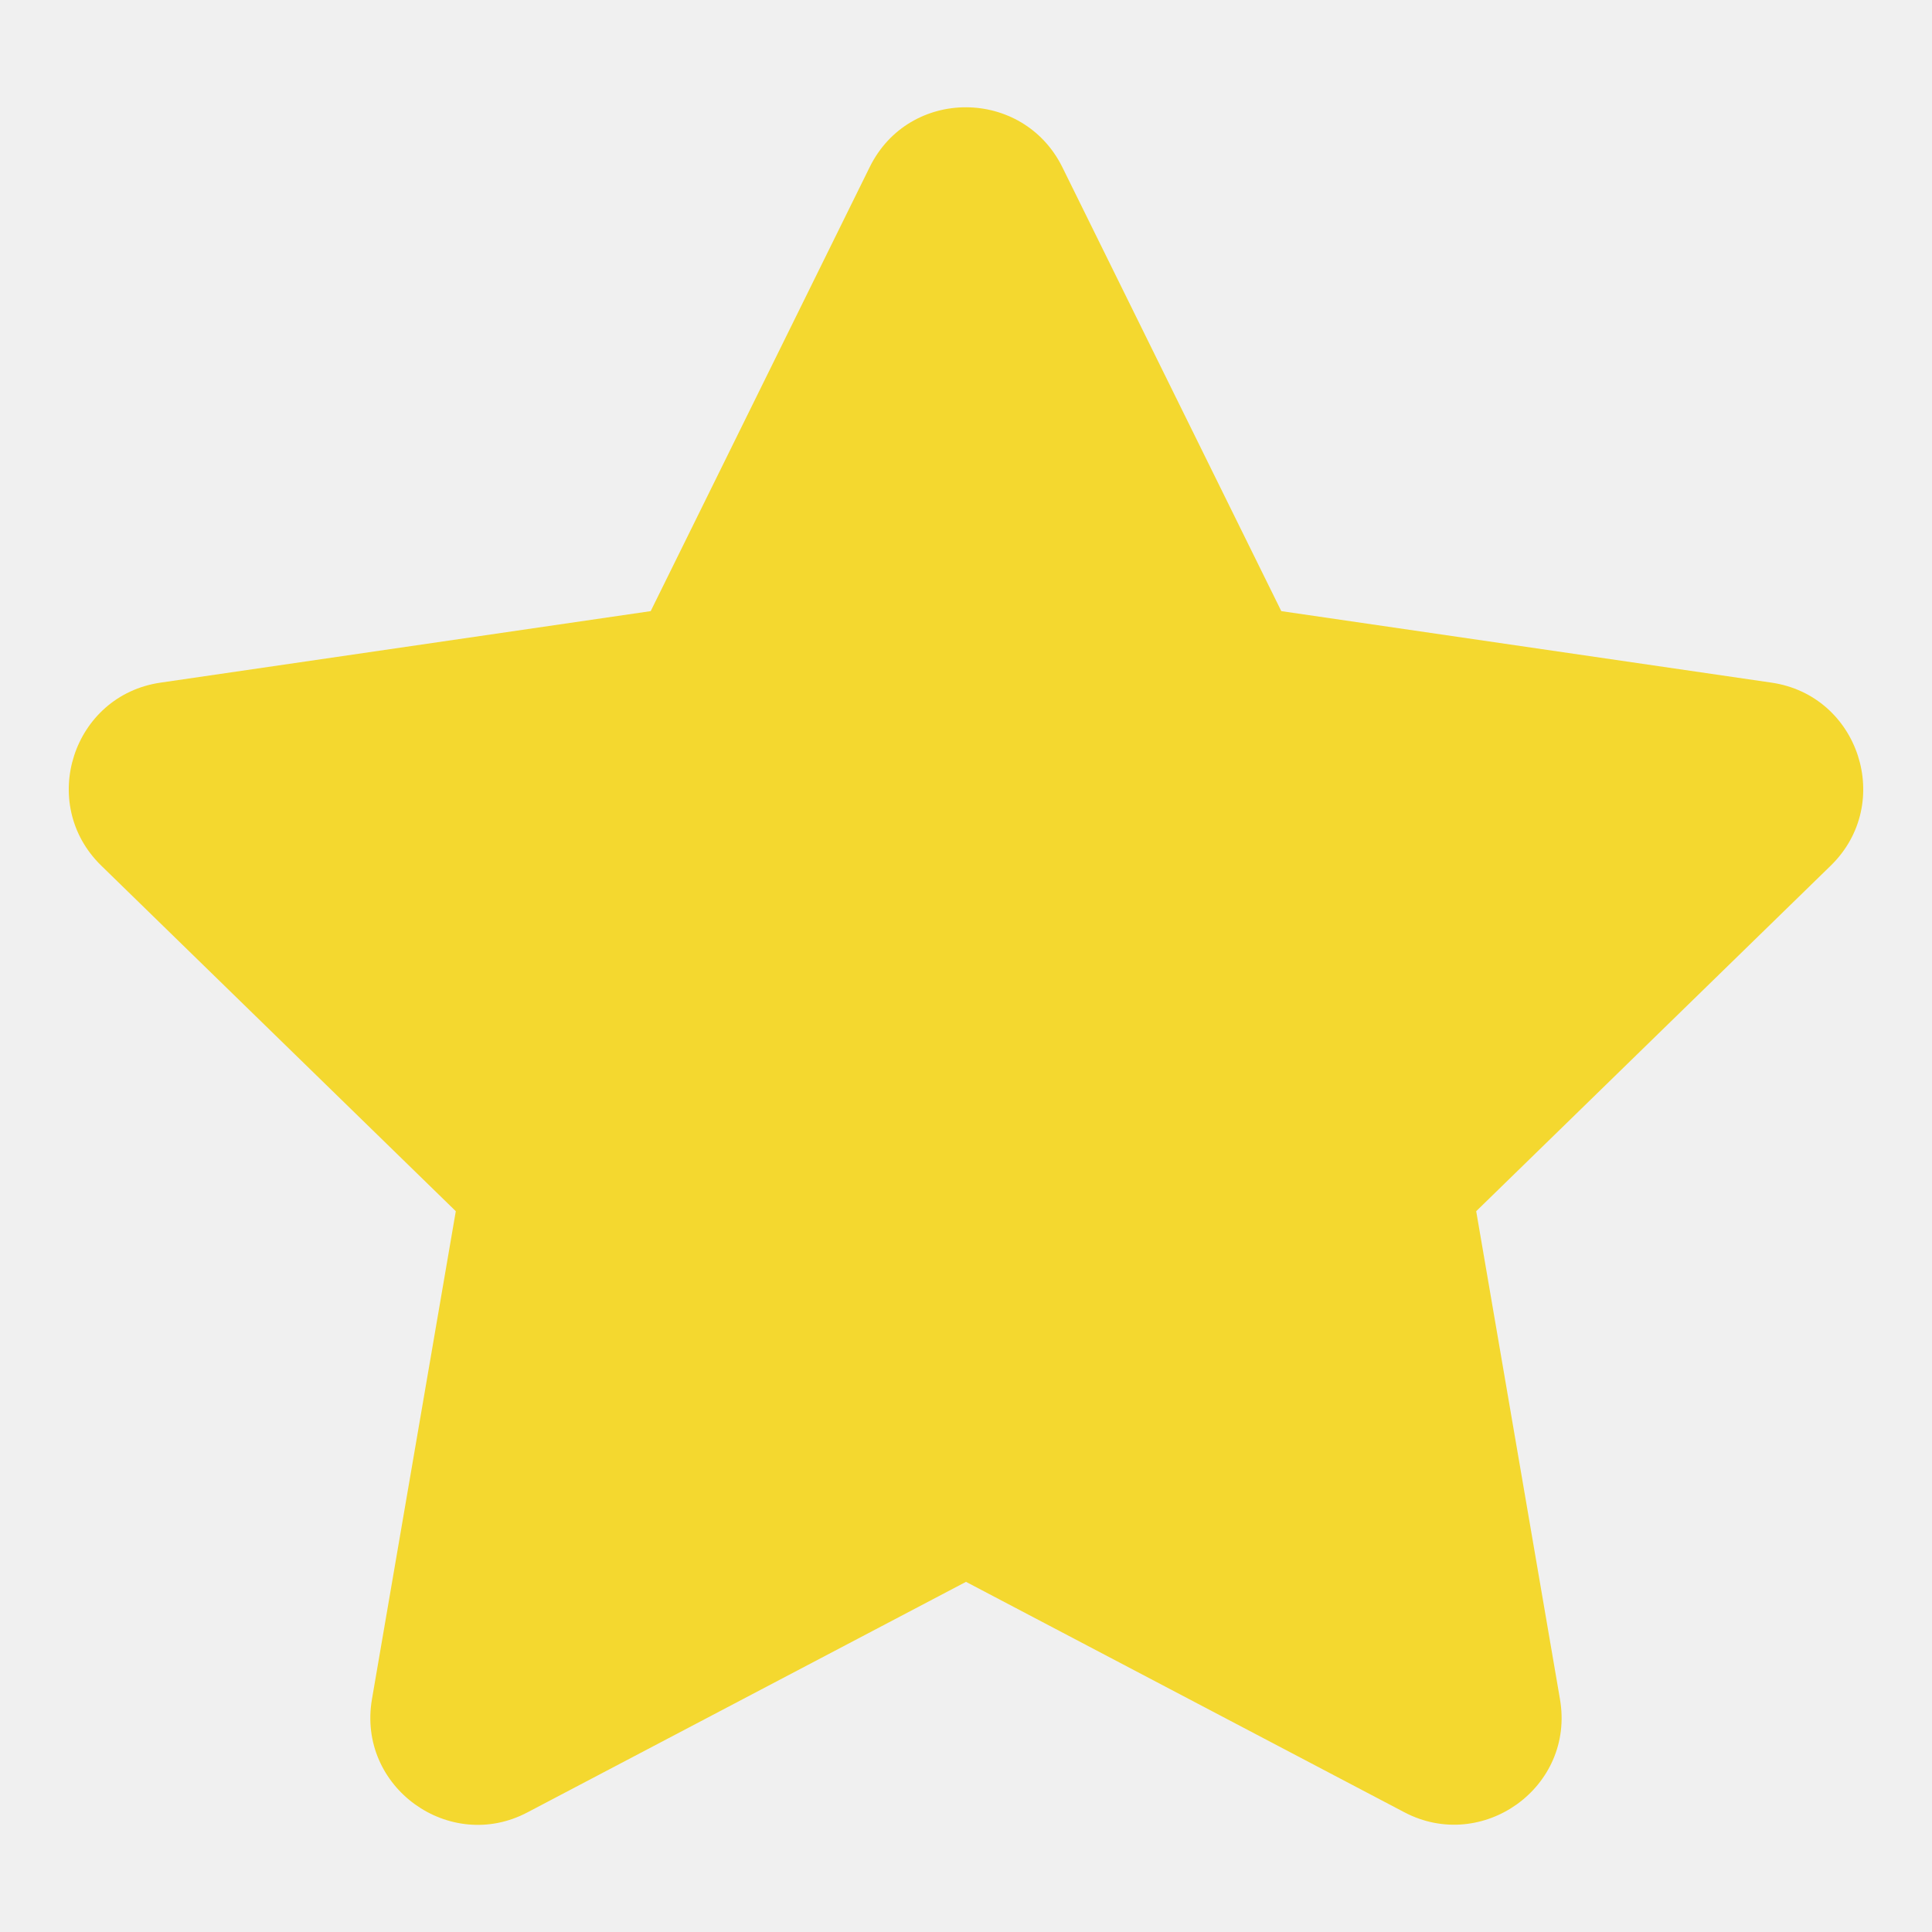
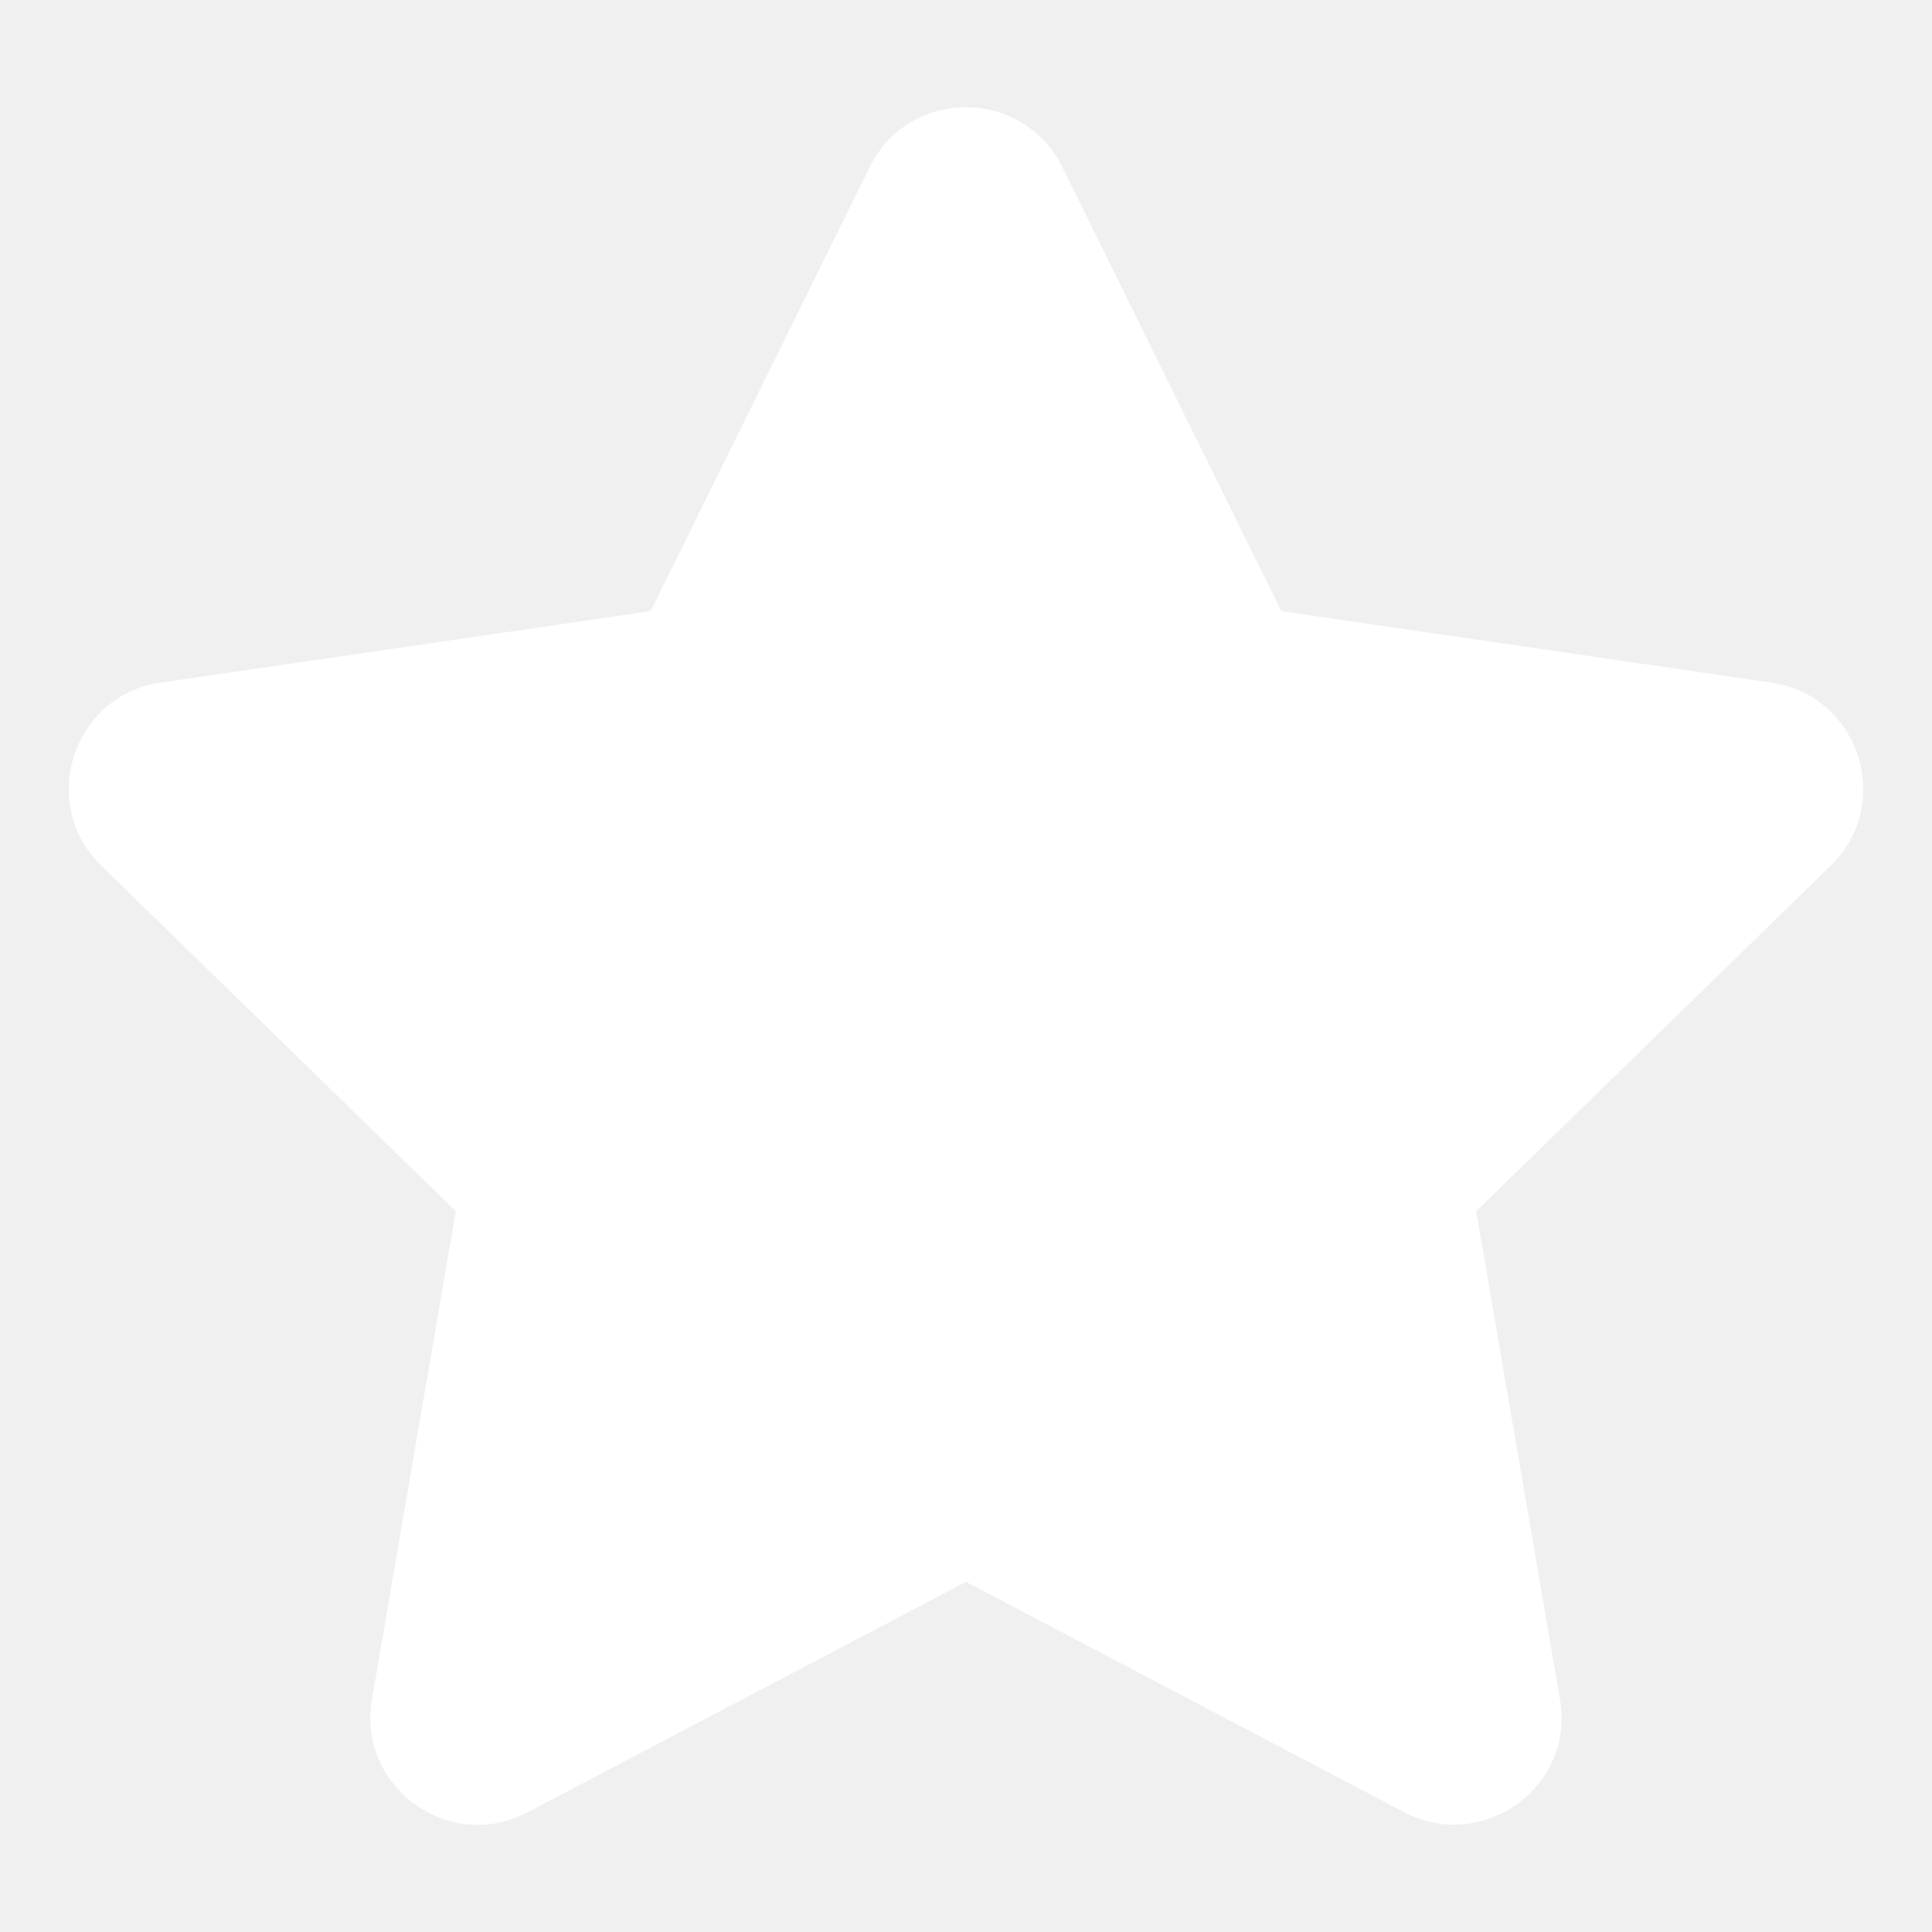
<svg xmlns="http://www.w3.org/2000/svg" width="35" height="35" viewBox="0 0 25 25" fill="none">
-   <path d="M11.254 2.162L8.42 7.908L2.079 8.833C0.942 8.997 0.486 10.399 1.311 11.202L5.898 15.673L4.813 21.988C4.618 23.129 5.82 23.985 6.827 23.451L12.5 20.469L18.173 23.451C19.18 23.98 20.382 23.129 20.186 21.988L19.102 15.673L23.689 11.202C24.514 10.399 24.058 8.997 22.921 8.833L16.58 7.908L13.746 2.162C13.238 1.137 11.766 1.124 11.254 2.162Z" fill="#F4D82F" />
+   <path d="M11.254 2.162L8.42 7.908L2.079 8.833C0.942 8.997 0.486 10.399 1.311 11.202L5.898 15.673L4.813 21.988C4.618 23.129 5.82 23.985 6.827 23.451L12.5 20.469L18.173 23.451C19.18 23.98 20.382 23.129 20.186 21.988L19.102 15.673L23.689 11.202C24.514 10.399 24.058 8.997 22.921 8.833L16.58 7.908L13.746 2.162C13.238 1.137 11.766 1.124 11.254 2.162Z" fill="#fff" />
</svg>
